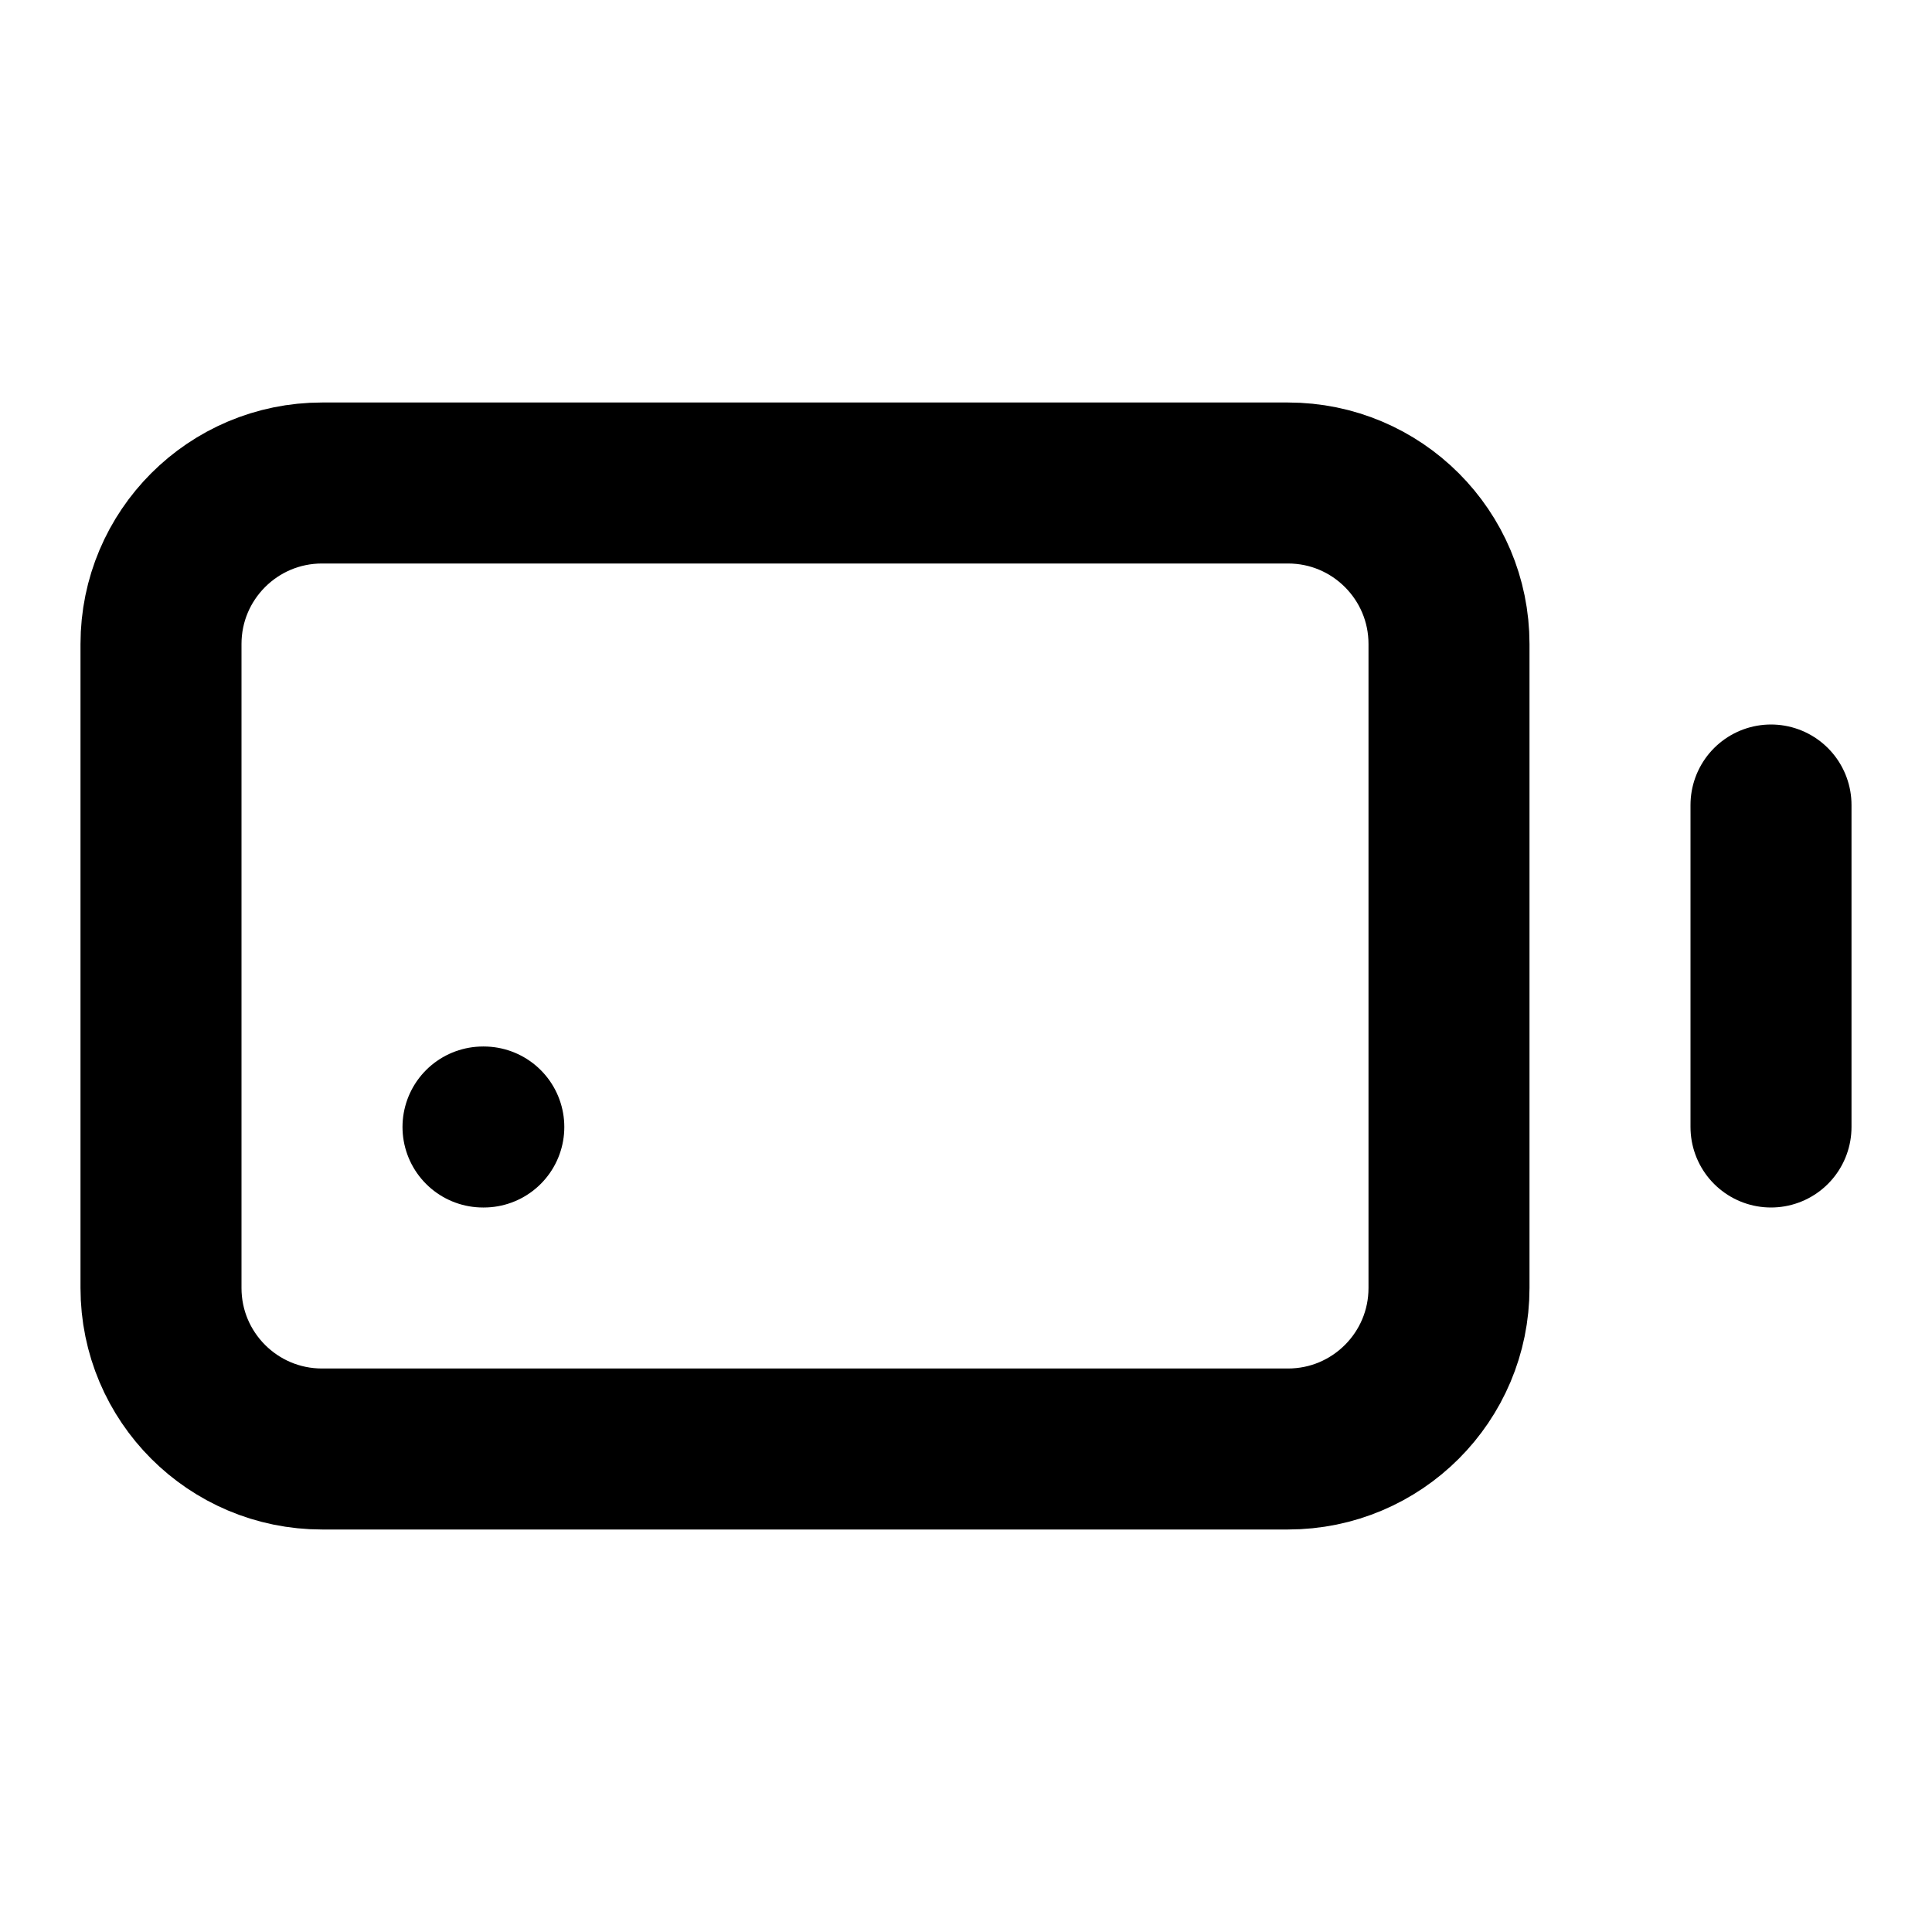
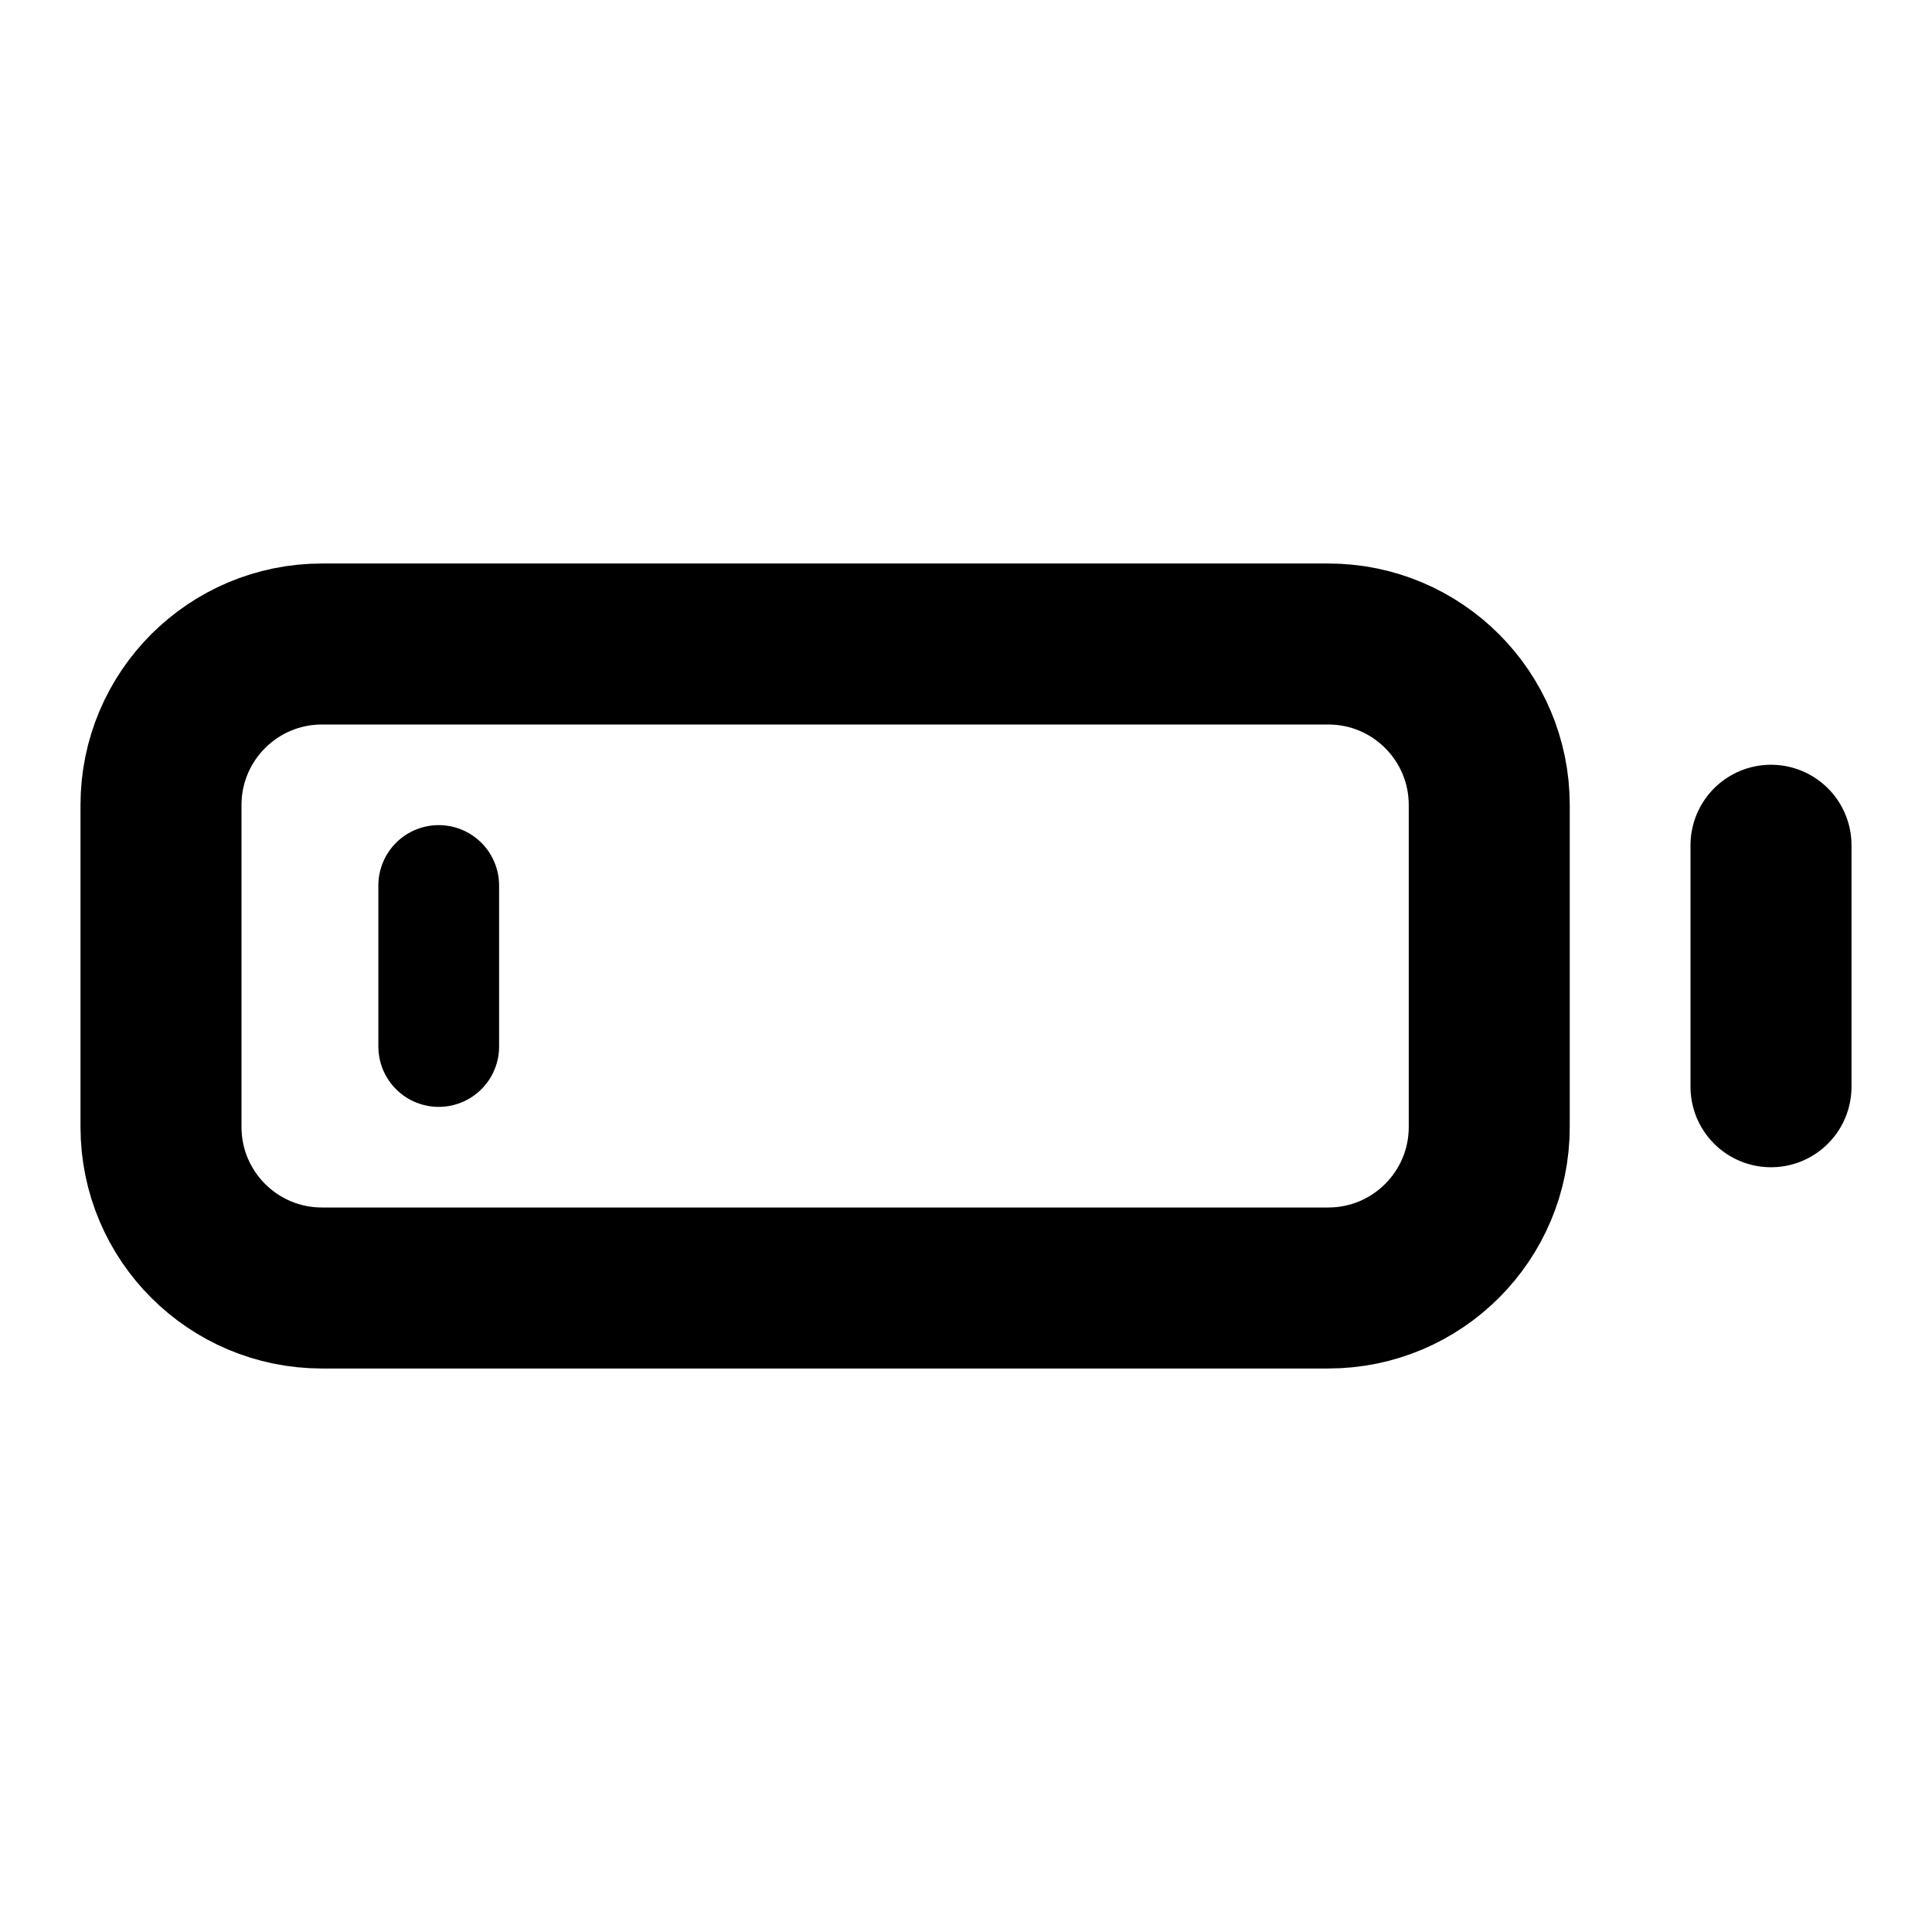
<svg xmlns="http://www.w3.org/2000/svg" width="24" height="24" viewBox="0 0 24 24" fill="none" stroke="currentColor" stroke-width="2" stroke-linecap="round" stroke-linejoin="round">
-   <path d="M22 14v-4" />
-   <path d="M6 14h.01" />
-   <rect x="2" y="6" width="16" height="12" rx="2" />
+   <path d="M22 13.5v-3" />
+   <path d="M5.45 13v-2" stroke-width="1.5" />
+   <rect x="2" y="8" width="16.5" height="8" rx="2" />
</svg>
